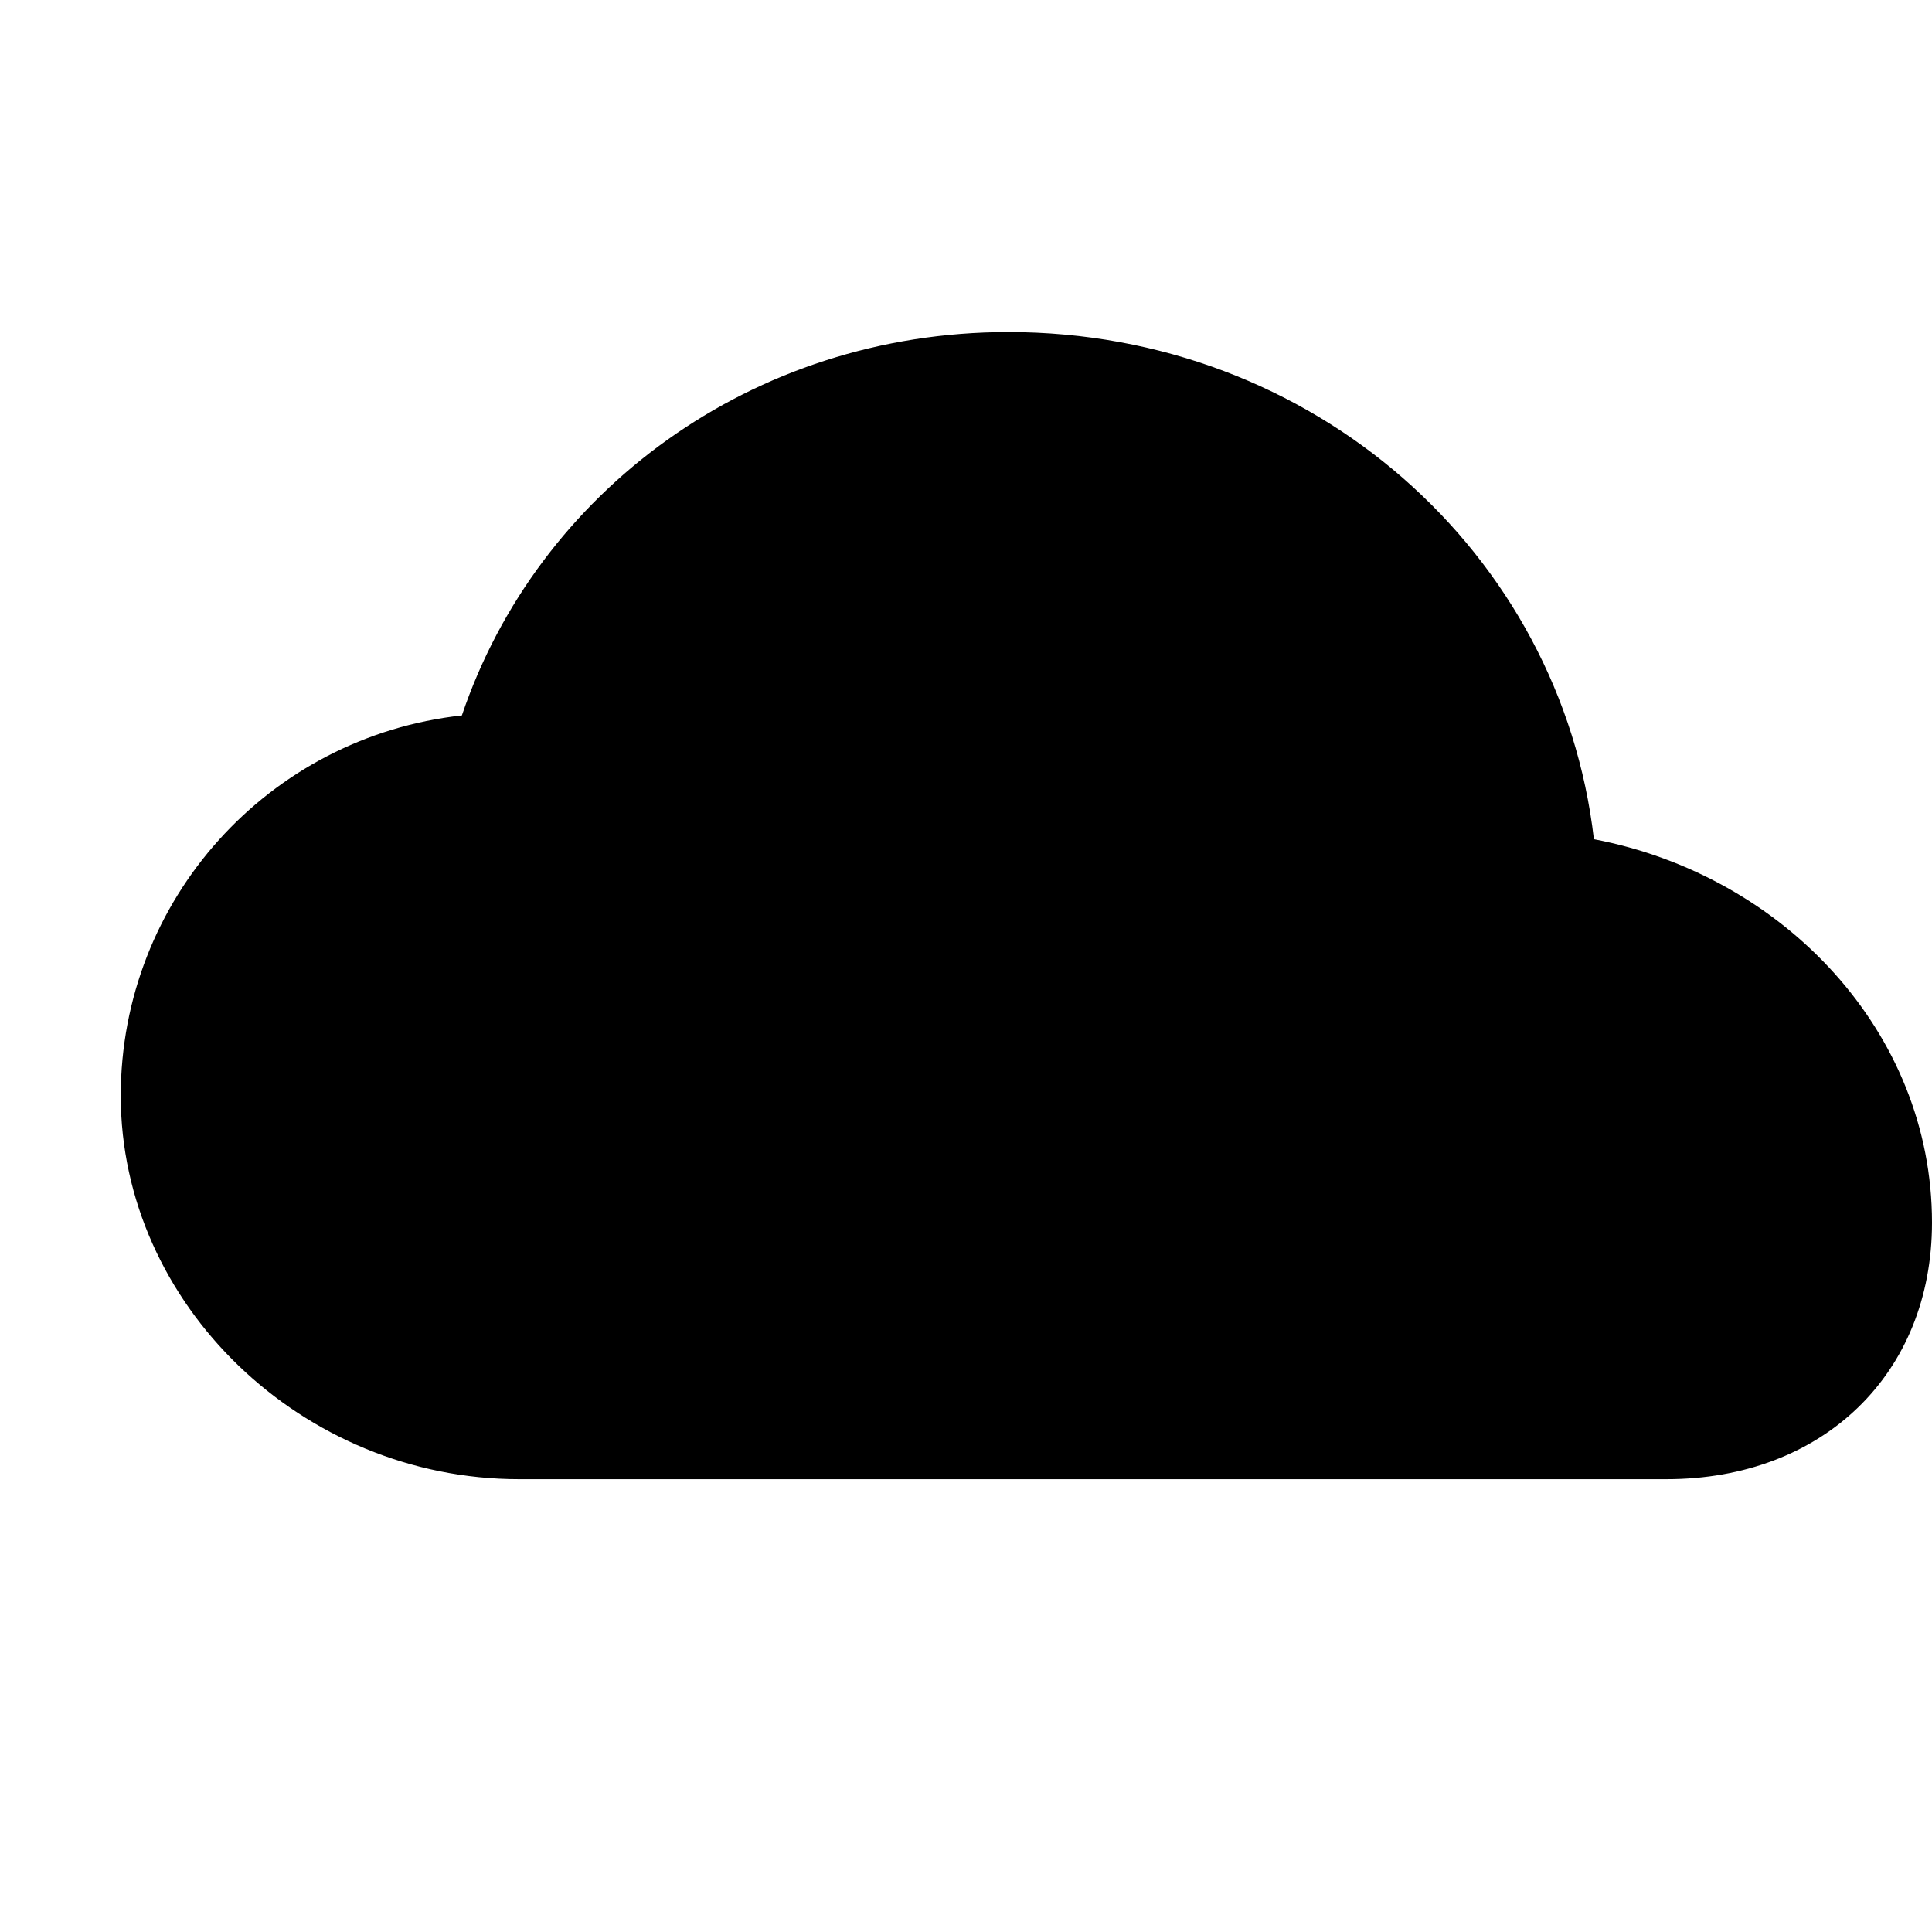
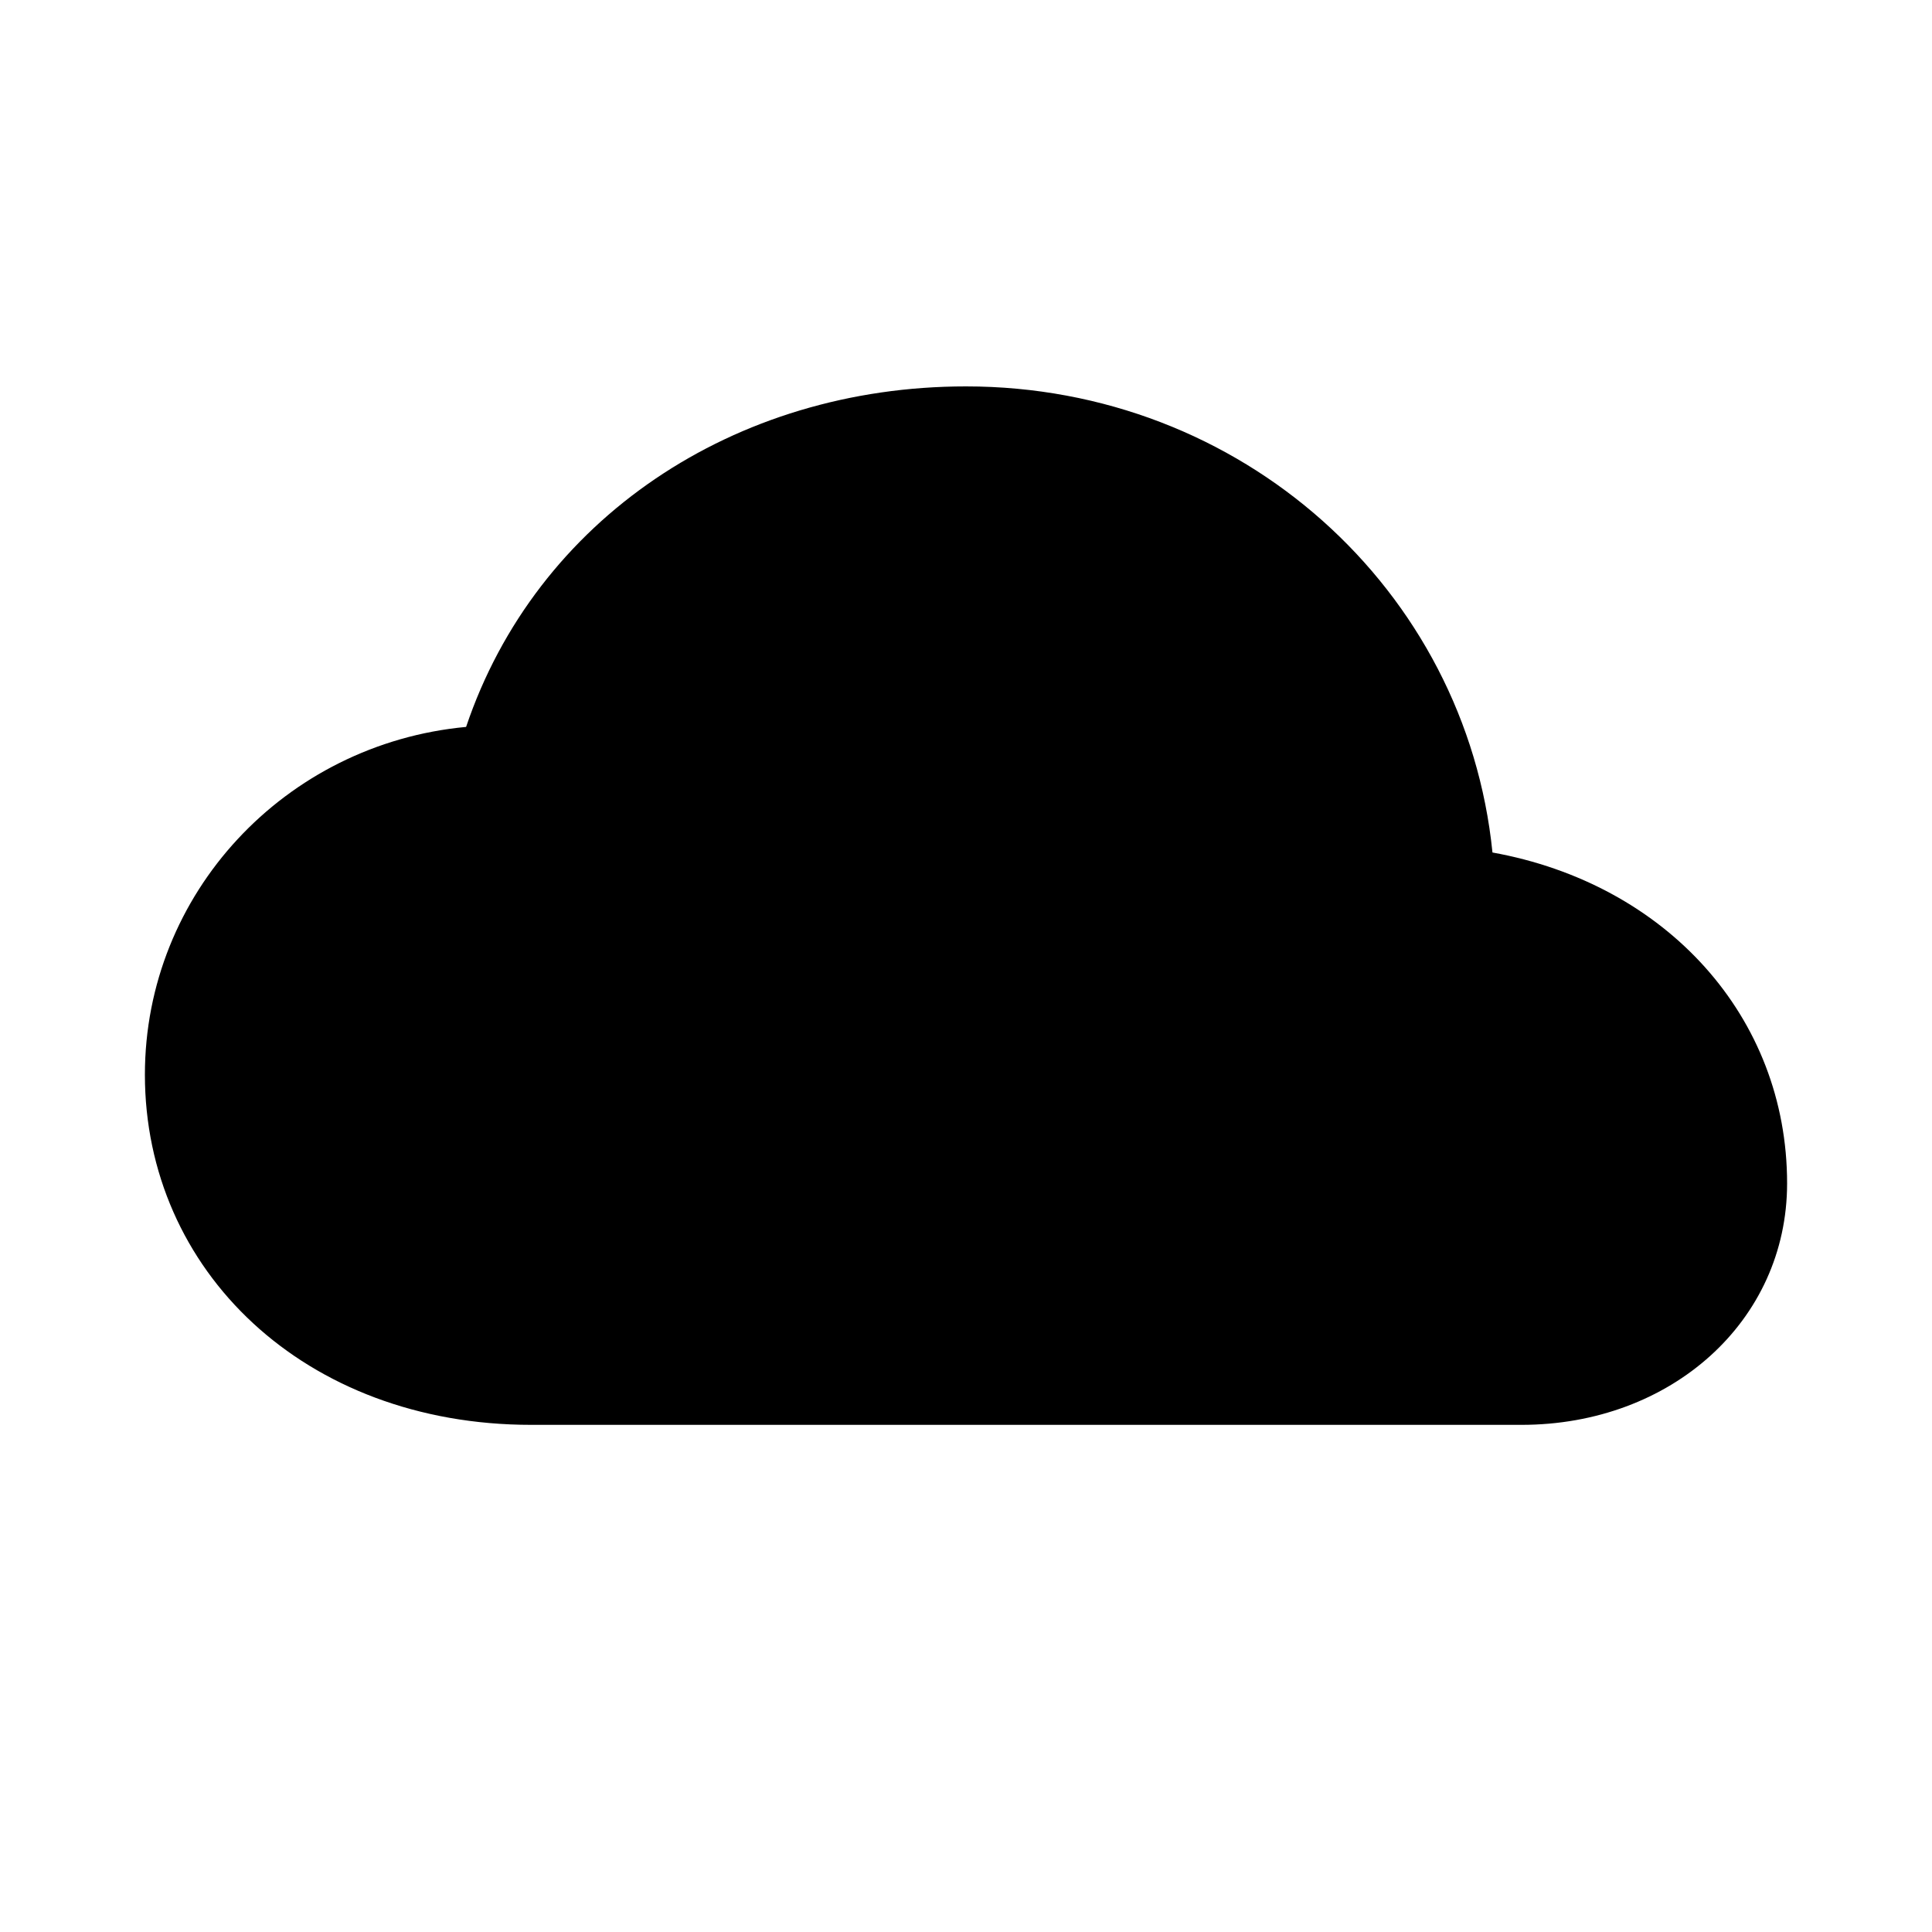
- <svg xmlns="http://www.w3.org/2000/svg" width="64" height="64" viewBox="0 0 64 64">
-   <path fill="#000000" d="M42 49H17.2C10 49 4 43.2 4 36.3C4 29.8 8.9 24.4 15.3 23.7C17.8 16.3 24.9 11 33.4 11C43.5 11 51.7 18.3 52.8 27.8C59.1 29 64 34.2 64 40.5C64 45.5 60.4 49 55.2 49H42Z" />
+ <svg xmlns="http://www.w3.org/2000/svg" width="128" height="128" viewBox="0 0 128 128">
+   <g transform="translate(6.4 24) scale(1.6)">
+     <path fill="#000000" d="M42 44H18C8.6 44 2 37.6 2 29.5C2 22 7.8 15.8 15.3 15.1C18.2 6.5 26.4 1 36 1C47.4 1 56.7 9.4 57.8 20.3C65 21.6 70 27.1 70 34C70 39.7 65.2 44 59 44H52" />
+   </g>
</svg>
